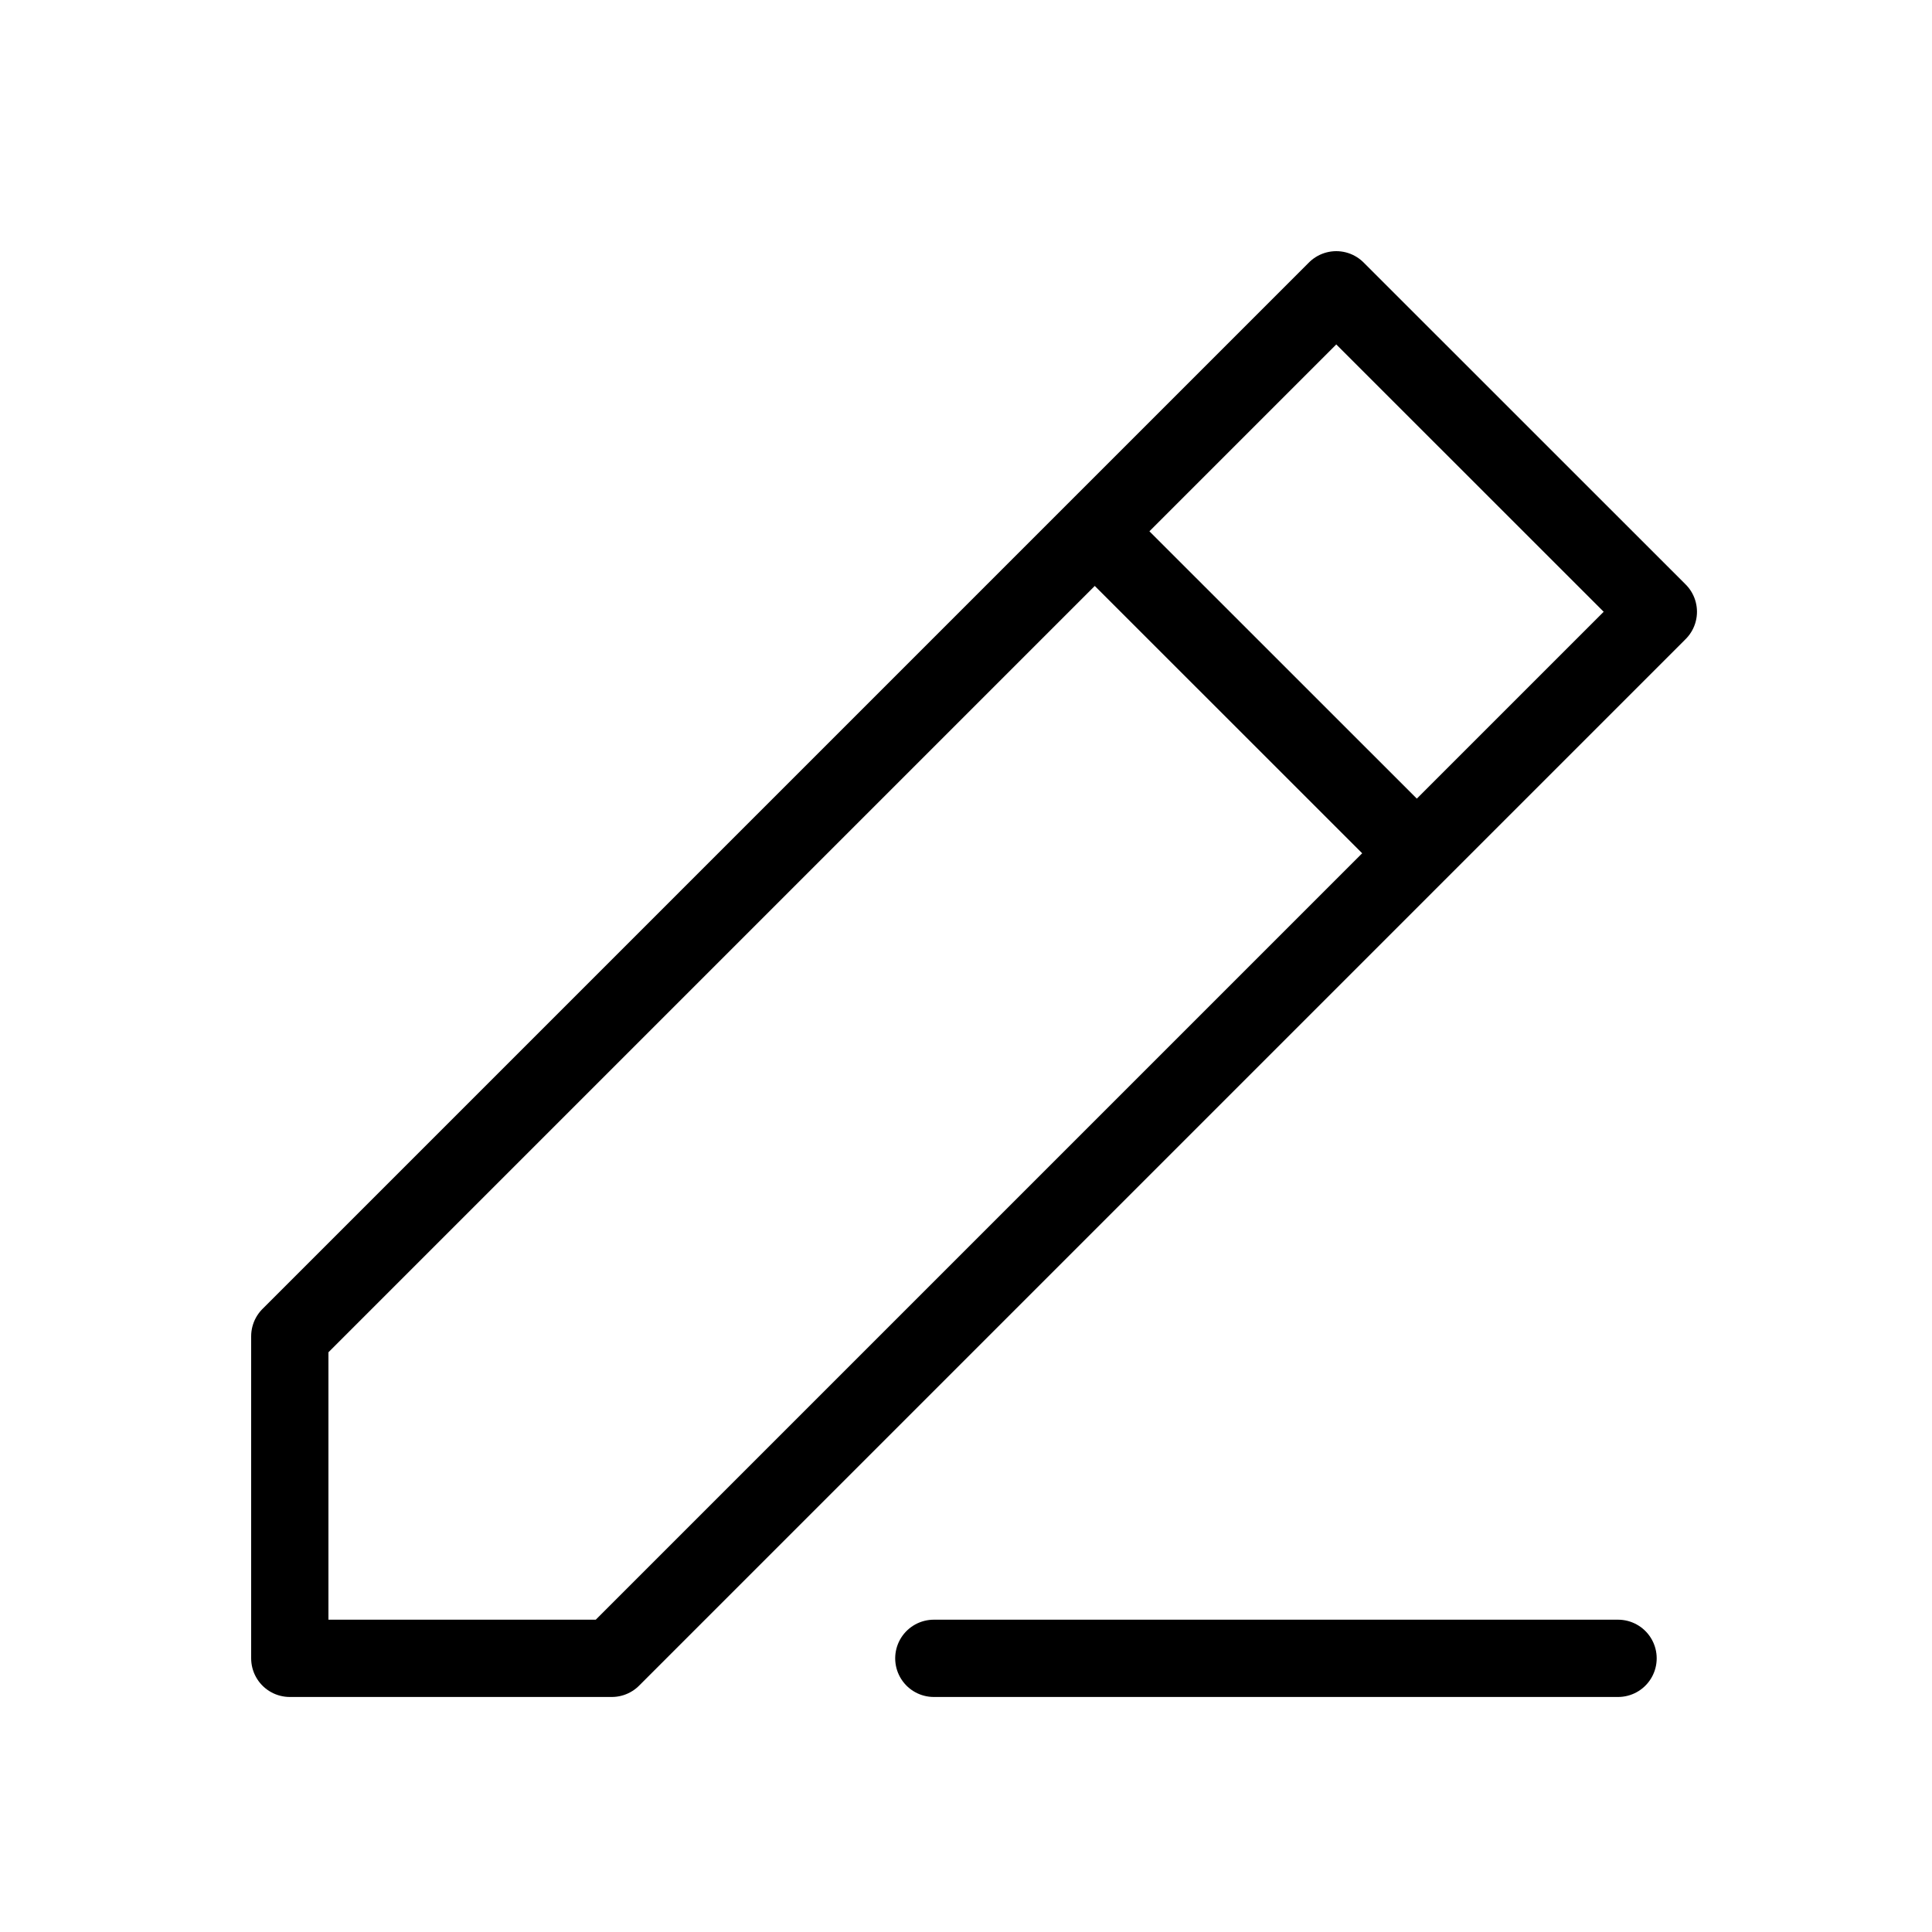
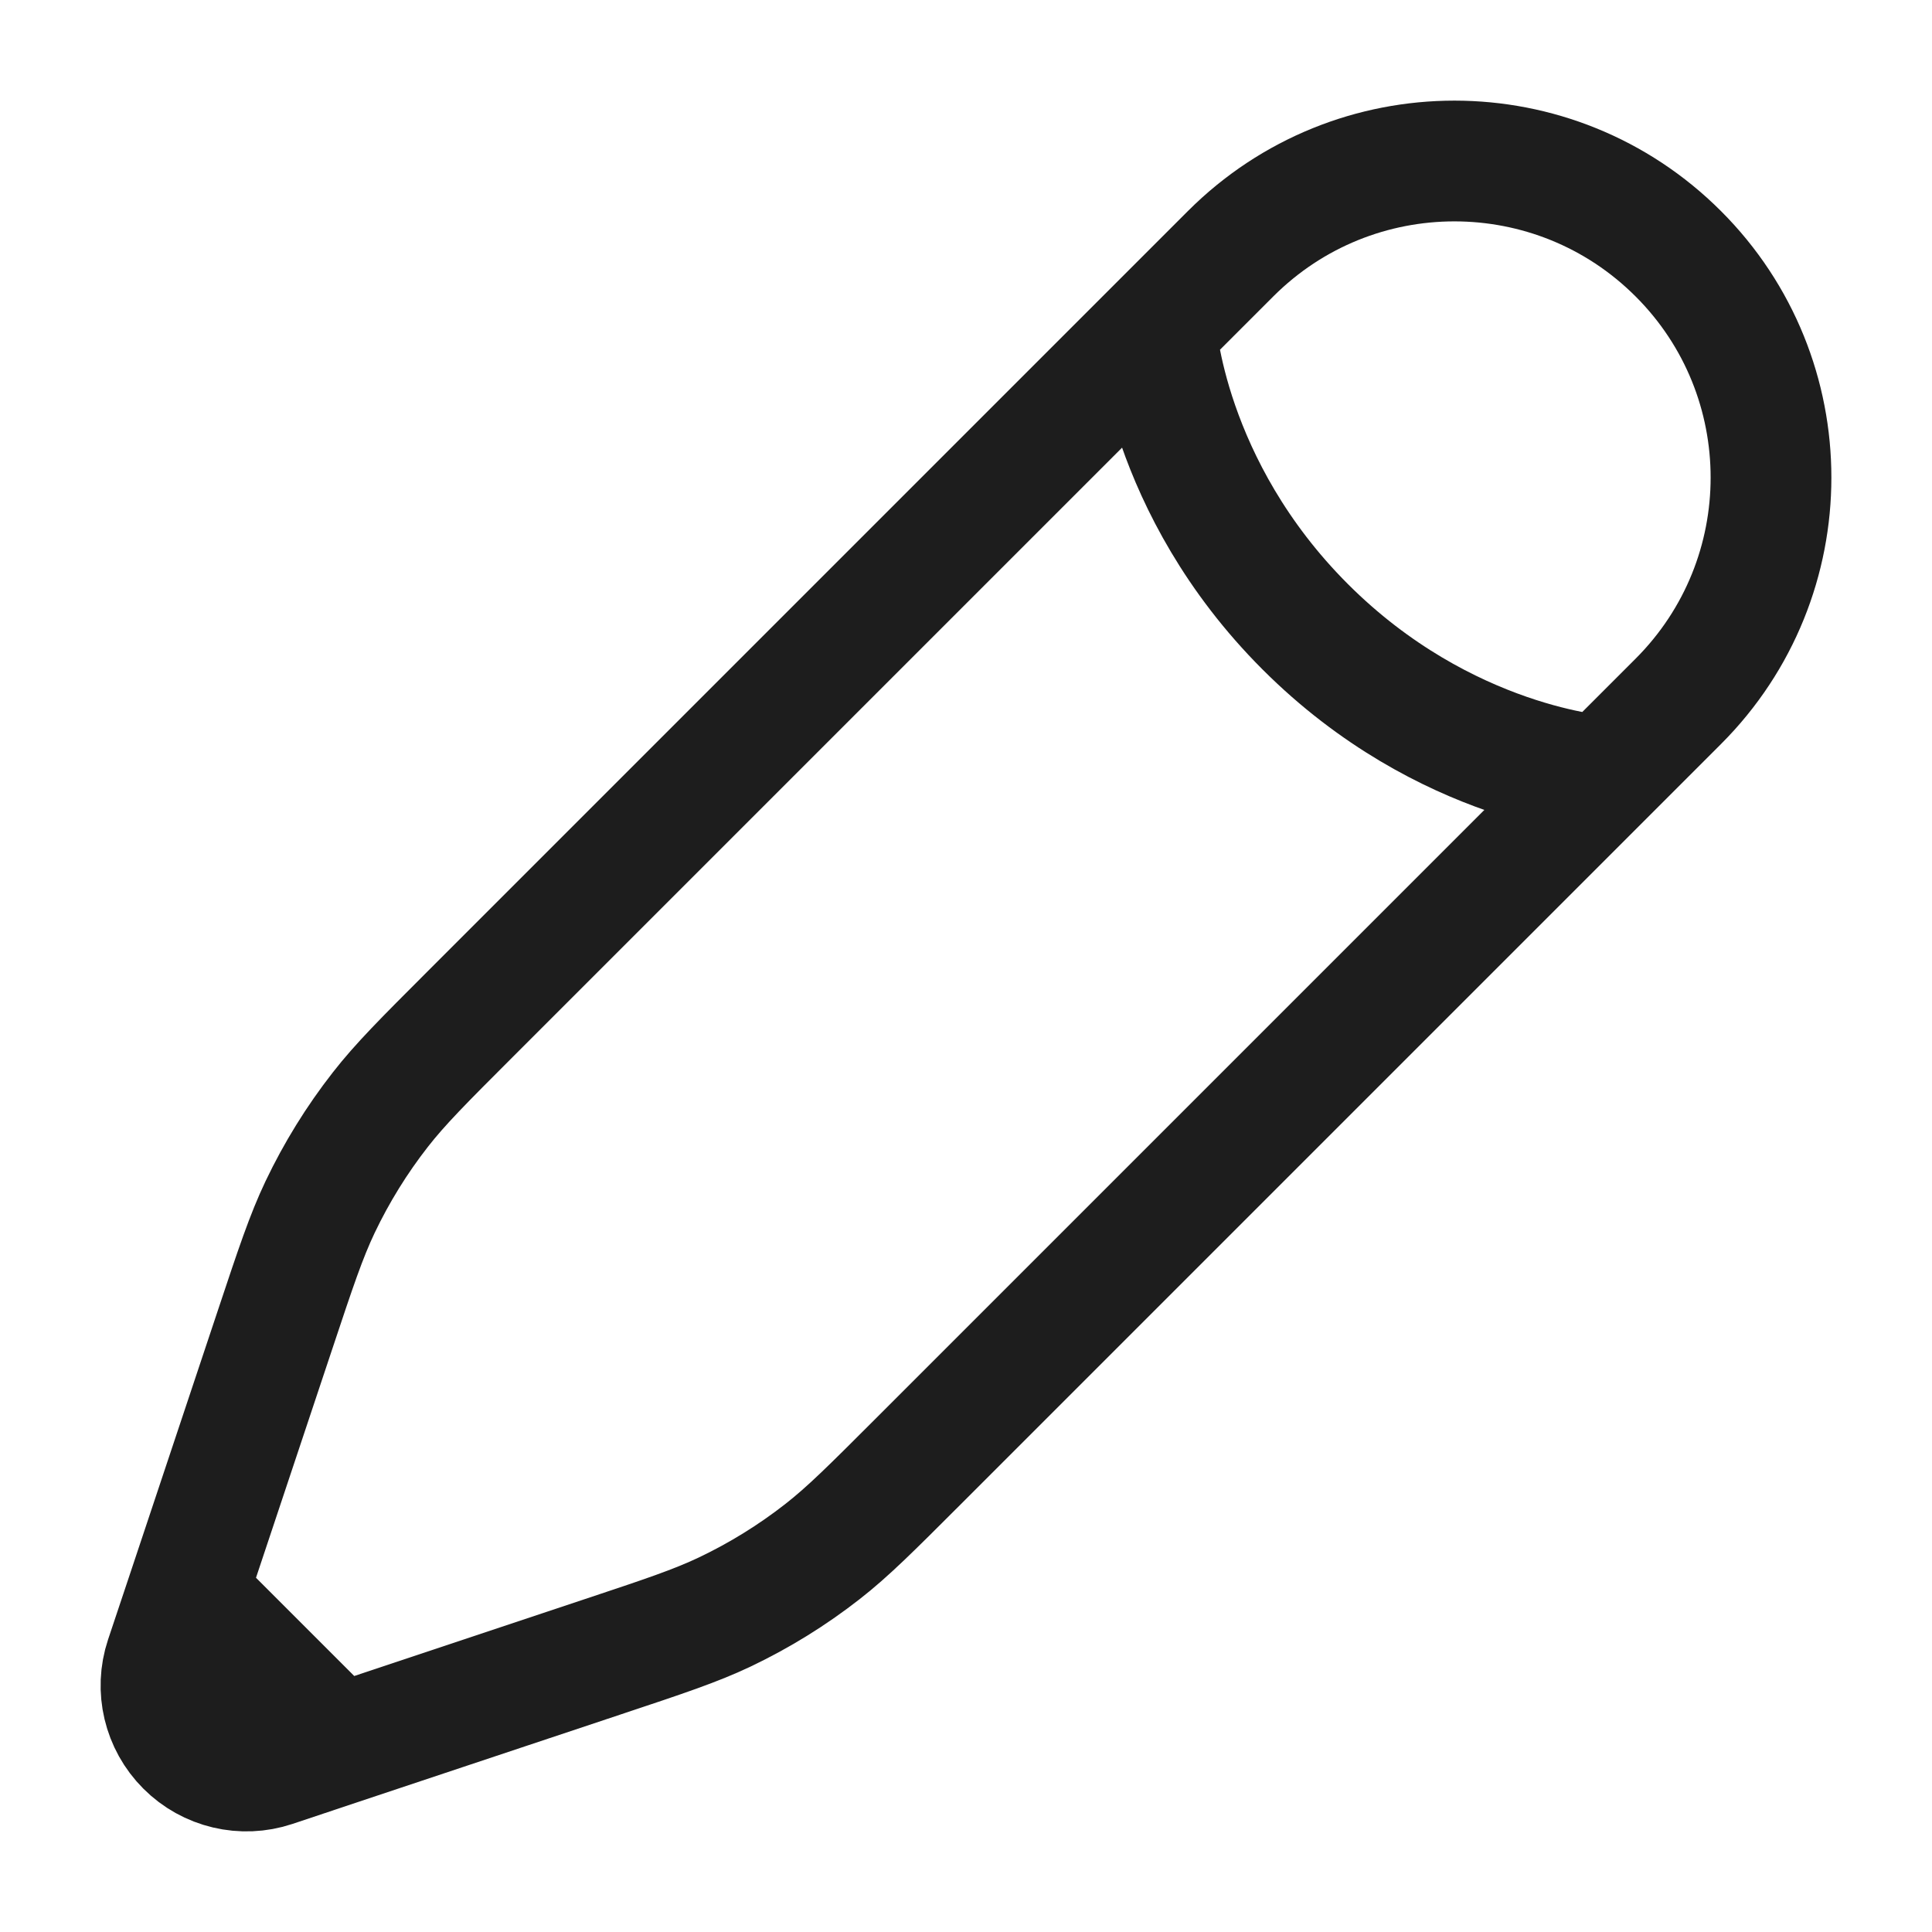
- <svg xmlns="http://www.w3.org/2000/svg" width="20" height="20" viewBox="0 0 20 20" fill="none">
-   <path d="M9.667 17.167H16.75M14.667 8.833L17.167 6.333L13.833 3L11.333 5.5M14.667 8.833L6.333 17.167H3V13.833L11.333 5.5M14.667 8.833L11.333 5.5" stroke="black" stroke-width=".8" stroke-linecap="round" stroke-linejoin="round" />
+ <svg xmlns="http://www.w3.org/2000/svg" viewBox="0 0 24 24" fill="none" stroke="#1d1d1d">
+   <g id="SVGRepo_bgCarrier" stroke-width="0" />
+   <g id="SVGRepo_tracerCarrier" stroke-linecap="round" stroke-linejoin="round" />
+   <g id="SVGRepo_iconCarrier">
+     <path d="M14.36 4.079L15.287 3.152C16.823 1.616 19.312 1.616 20.848 3.152C22.384 4.687 22.384 7.177 20.848 8.713L19.921 9.64M14.36 4.079C14.36 4.079 14.476 6.048 16.214 7.786C17.952 9.524 19.921 9.64 19.921 9.64M14.36 4.079L5.839 12.6C5.262 13.177 4.973 13.466 4.725 13.784C4.432 14.159 4.181 14.565 3.976 14.995C3.803 15.359 3.674 15.746 3.416 16.521L2.322 19.802M19.921 9.64L11.4 18.161C10.823 18.738 10.534 19.027 10.216 19.275C9.841 19.568 9.435 19.819 9.005 20.024C8.641 20.197 8.254 20.326 7.479 20.584L4.198 21.678M4.198 21.678L3.396 21.946C3.015 22.073 2.595 21.973 2.311 21.689C2.027 21.405 1.927 20.985 2.054 20.604L2.322 19.802M4.198 21.678L2.322 19.802" stroke="#1d1d1d" stroke-width="1.5" />
+   </g>
</svg>
